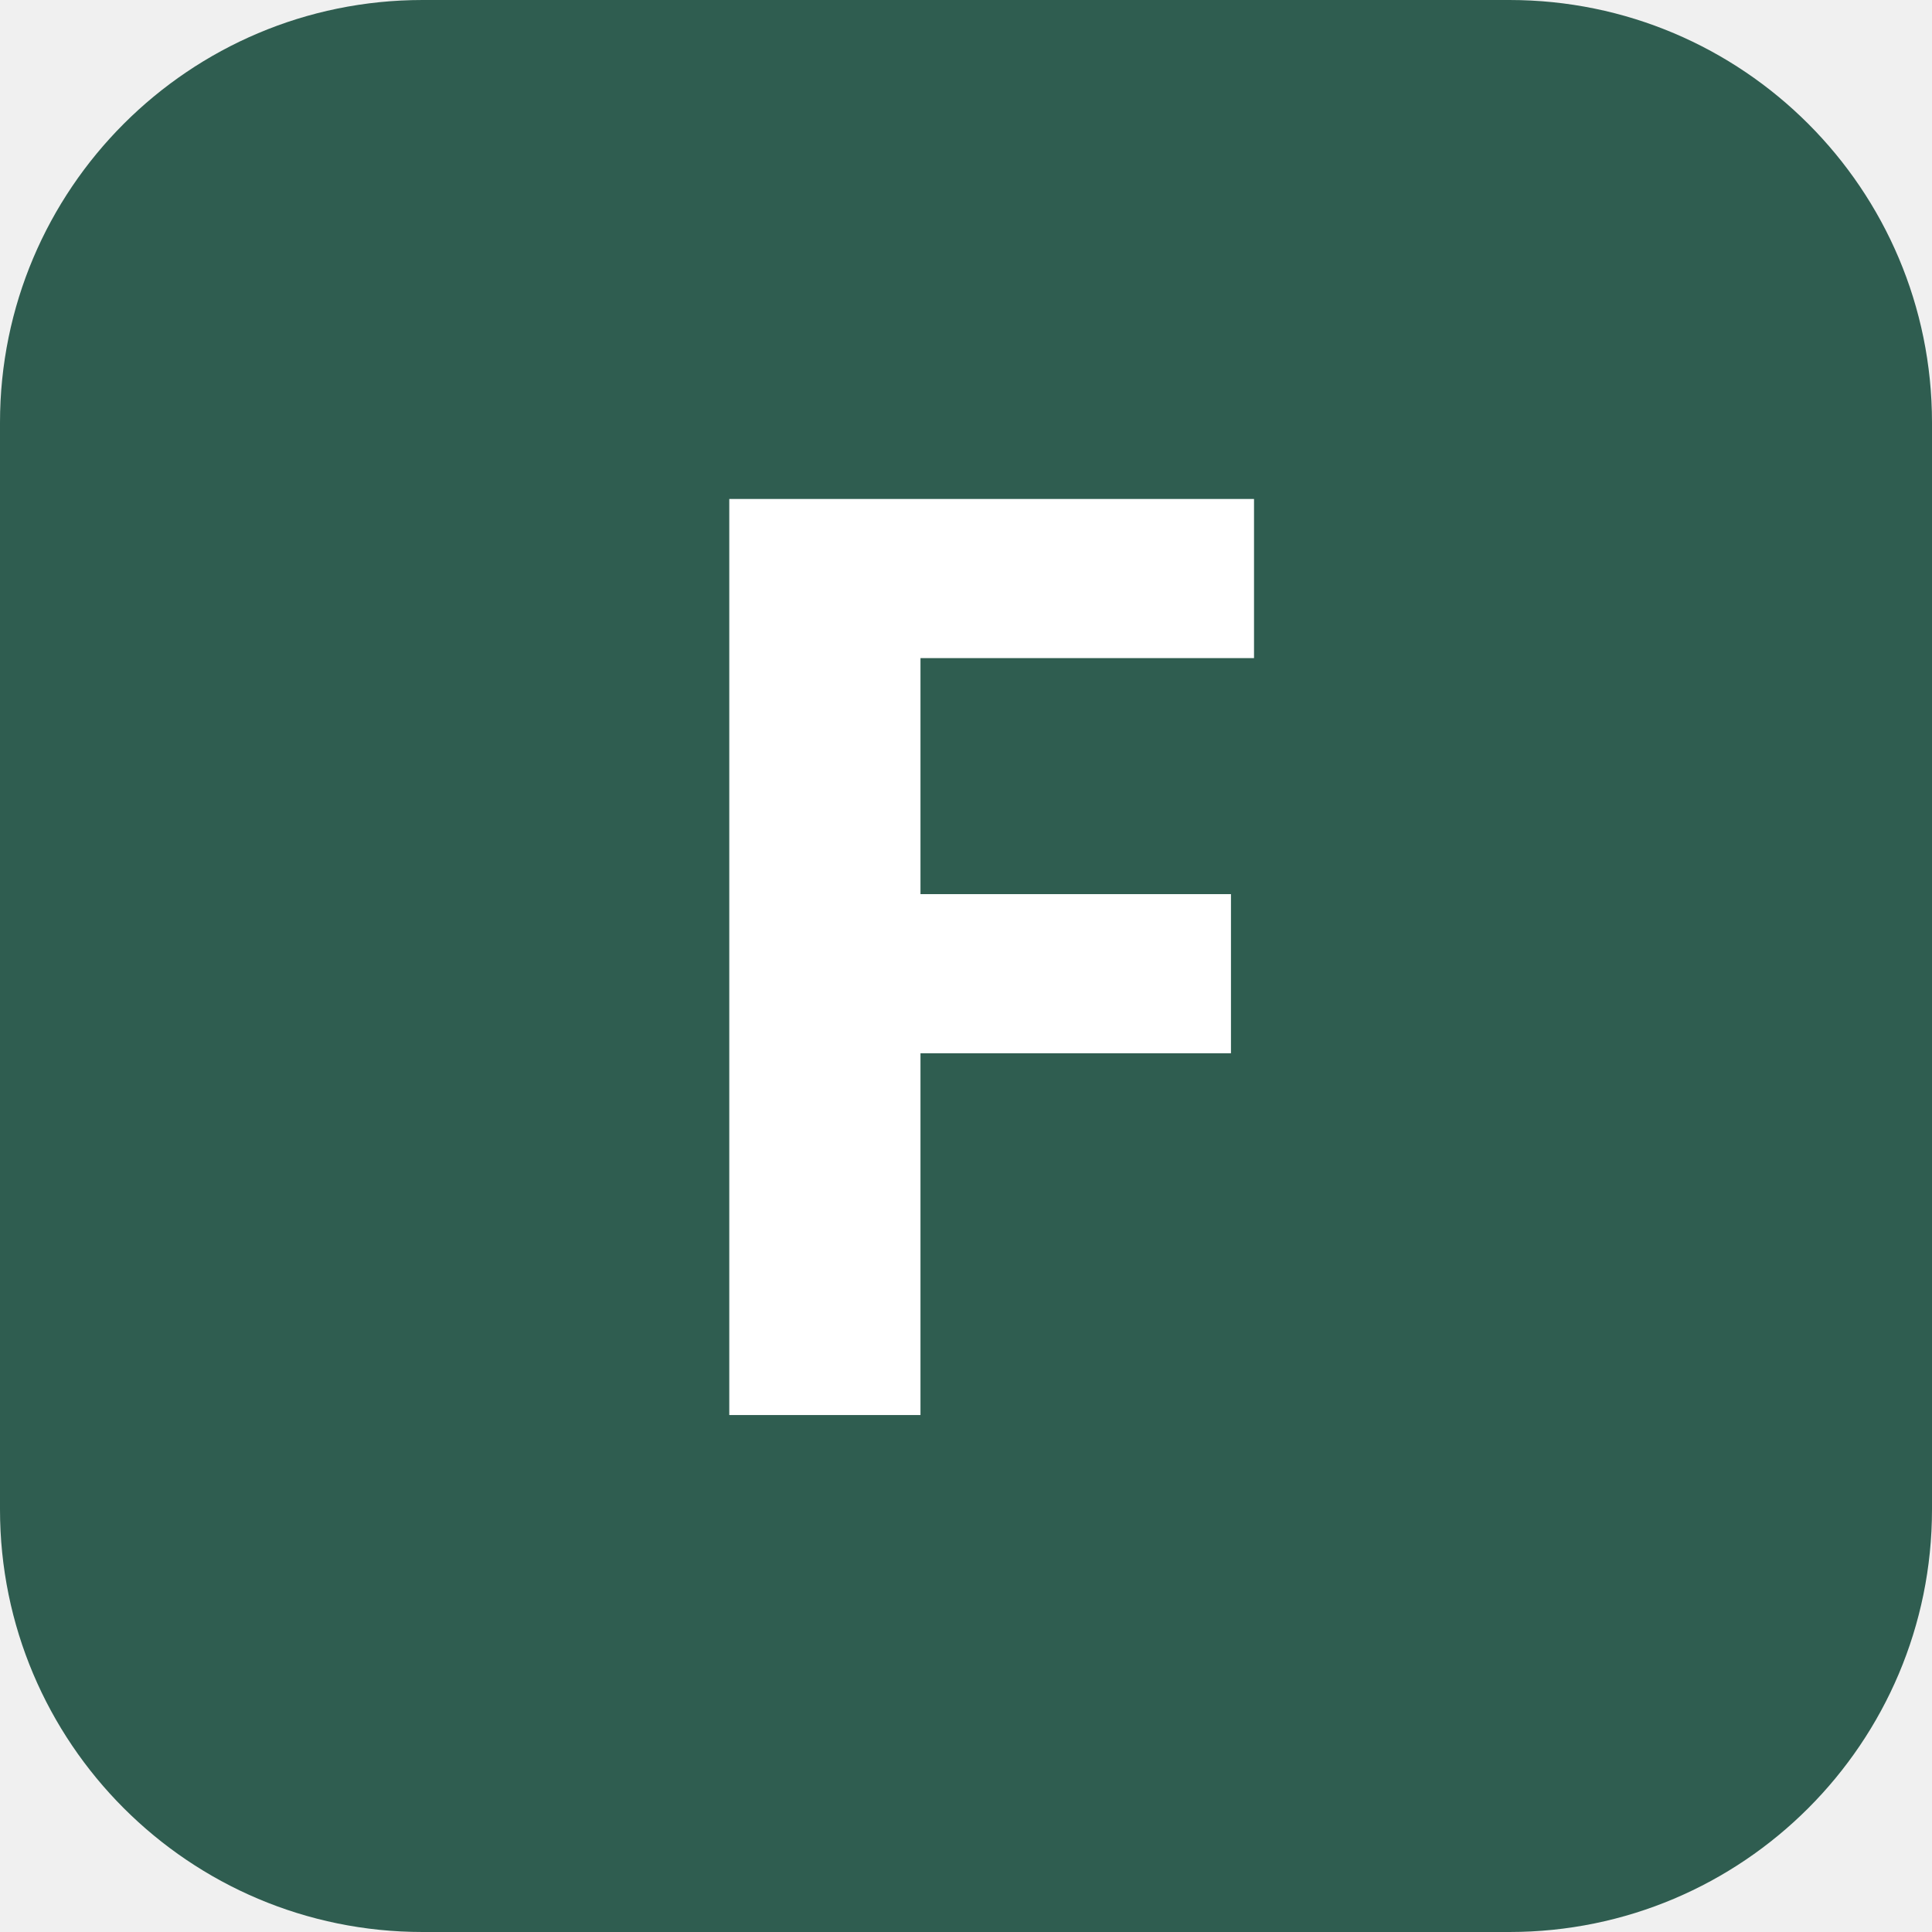
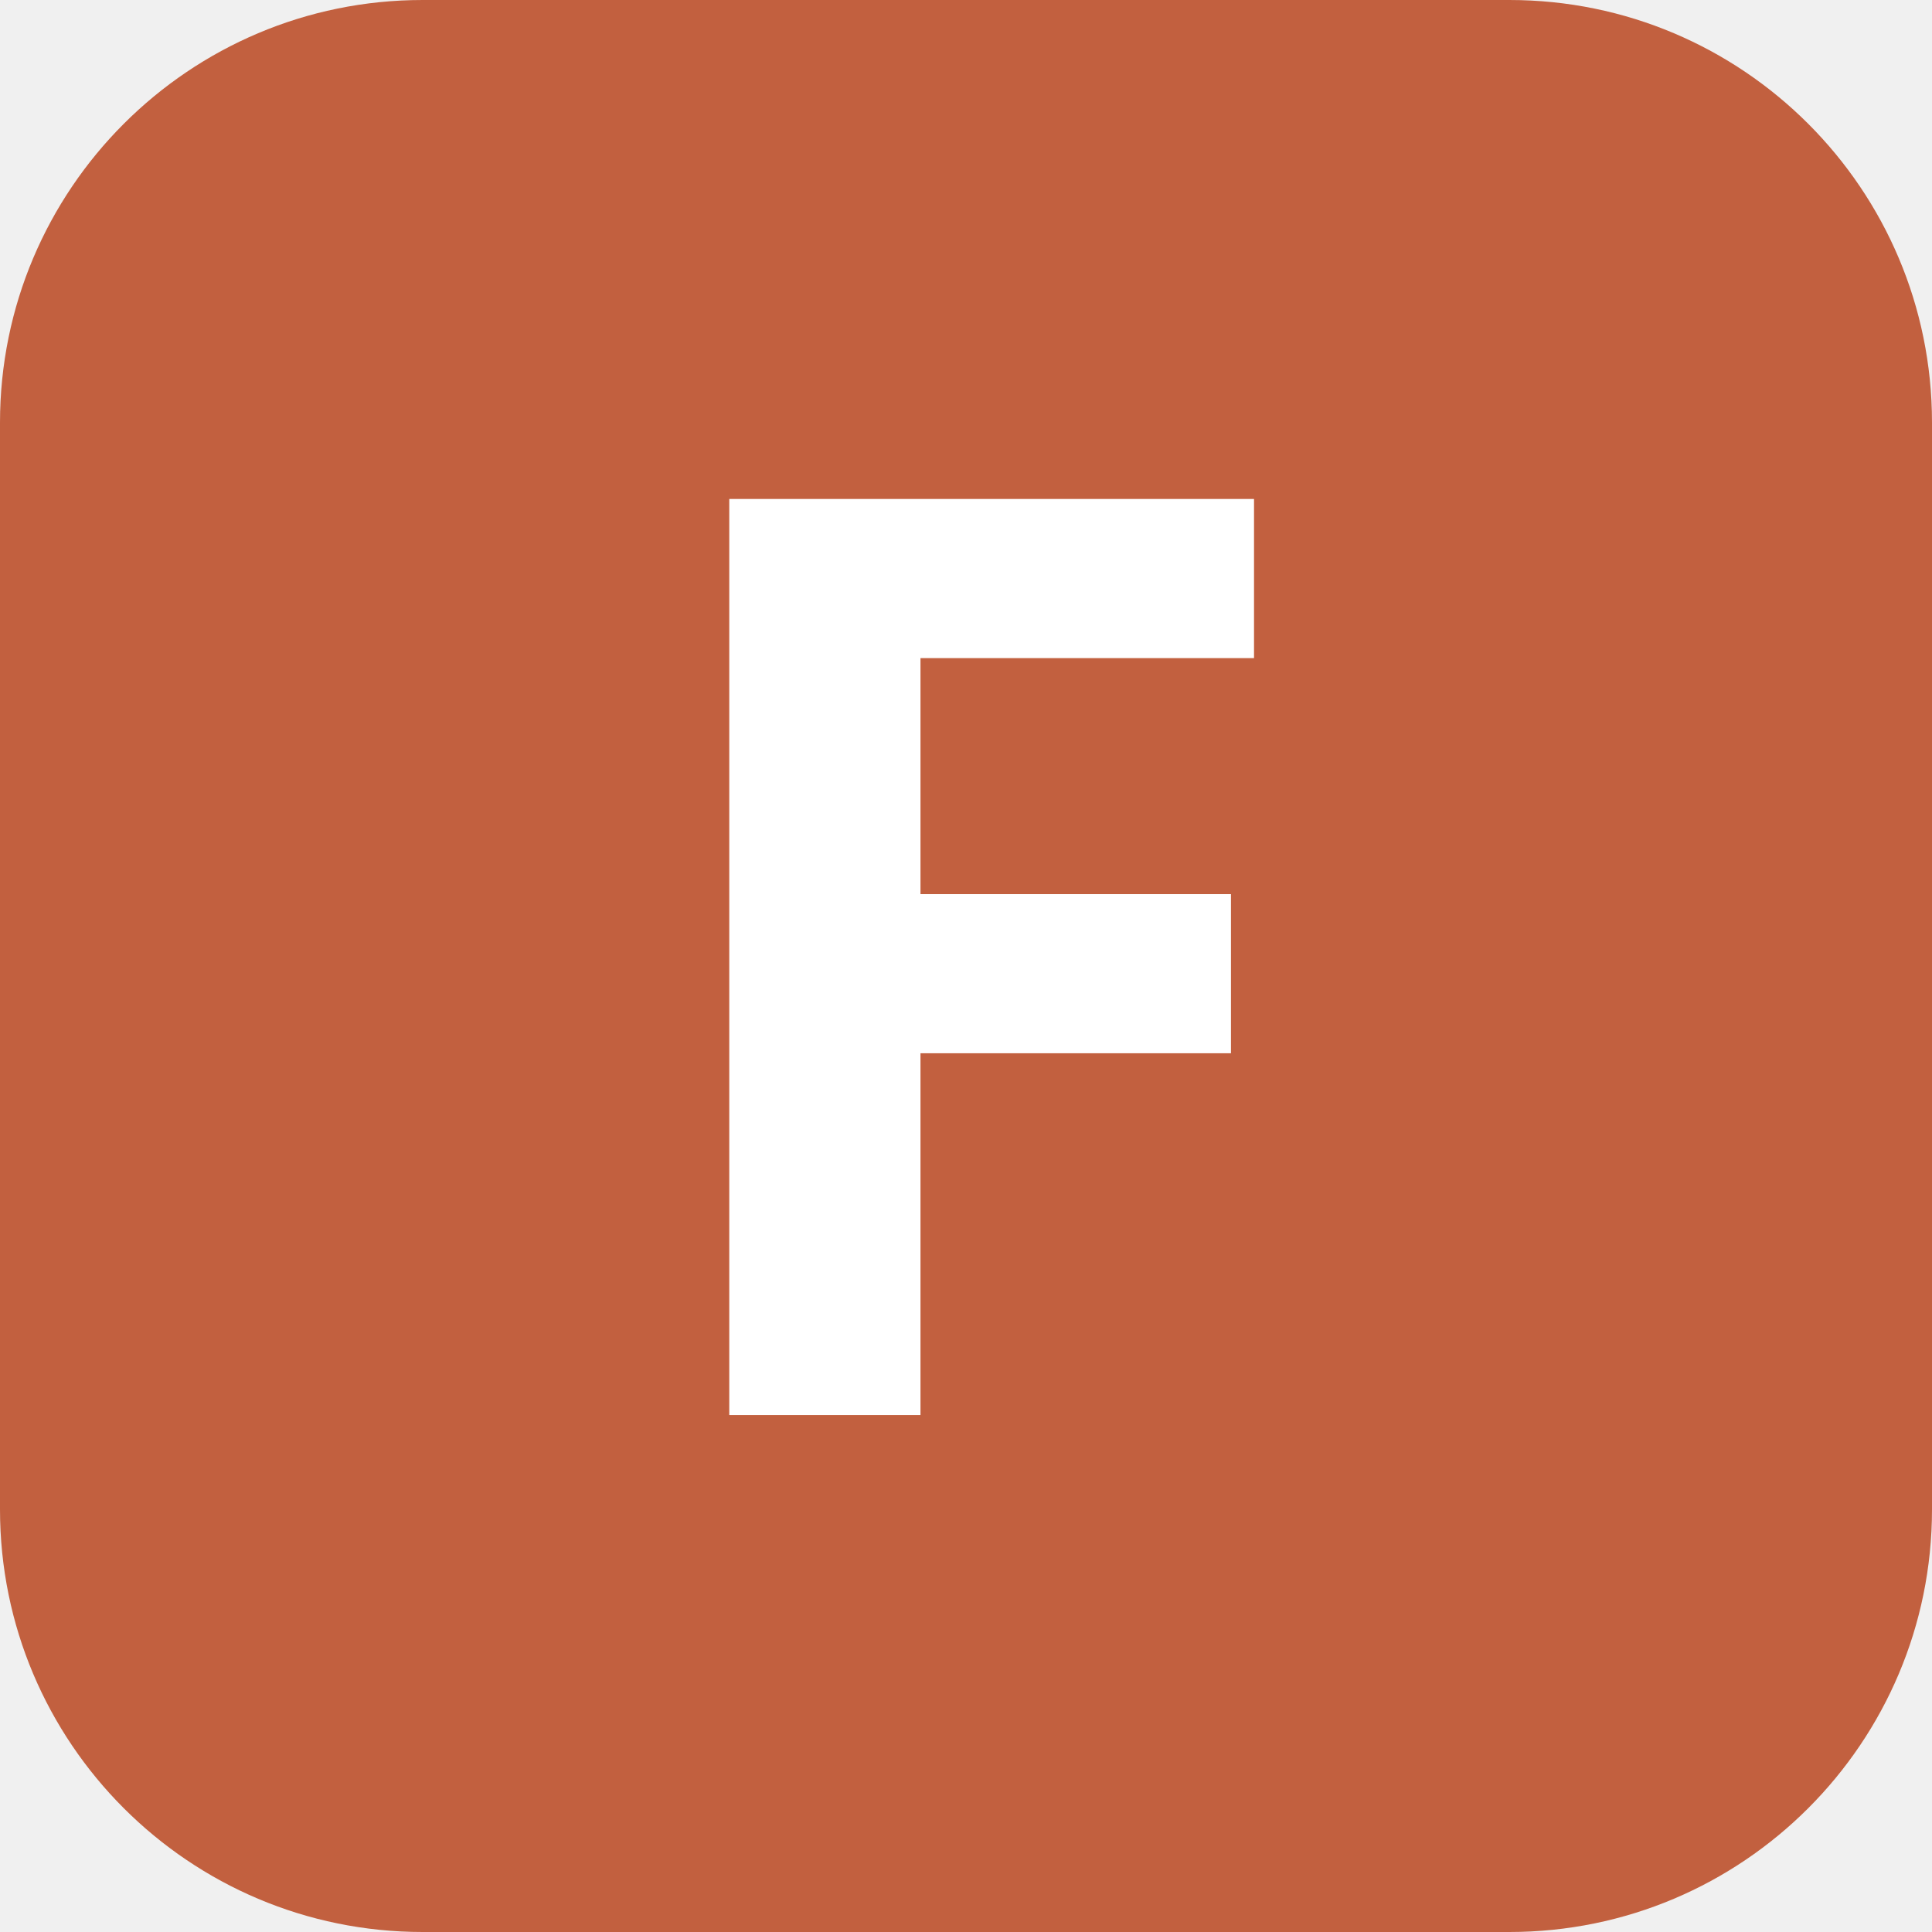
<svg xmlns="http://www.w3.org/2000/svg" viewBox="0 0 512 512" width="512" height="512">
-   <rect width="512" height="512" rx="112" fill="#2f5d50" />
+   <rect width="512" height="512" rx="112" fill="#c2603f" />
  <text x="256" y="256" dy="0.35em" text-anchor="middle" font-family="Figtree" font-weight="800" font-size="340" fill="#ffffff">F</text>
</svg>
